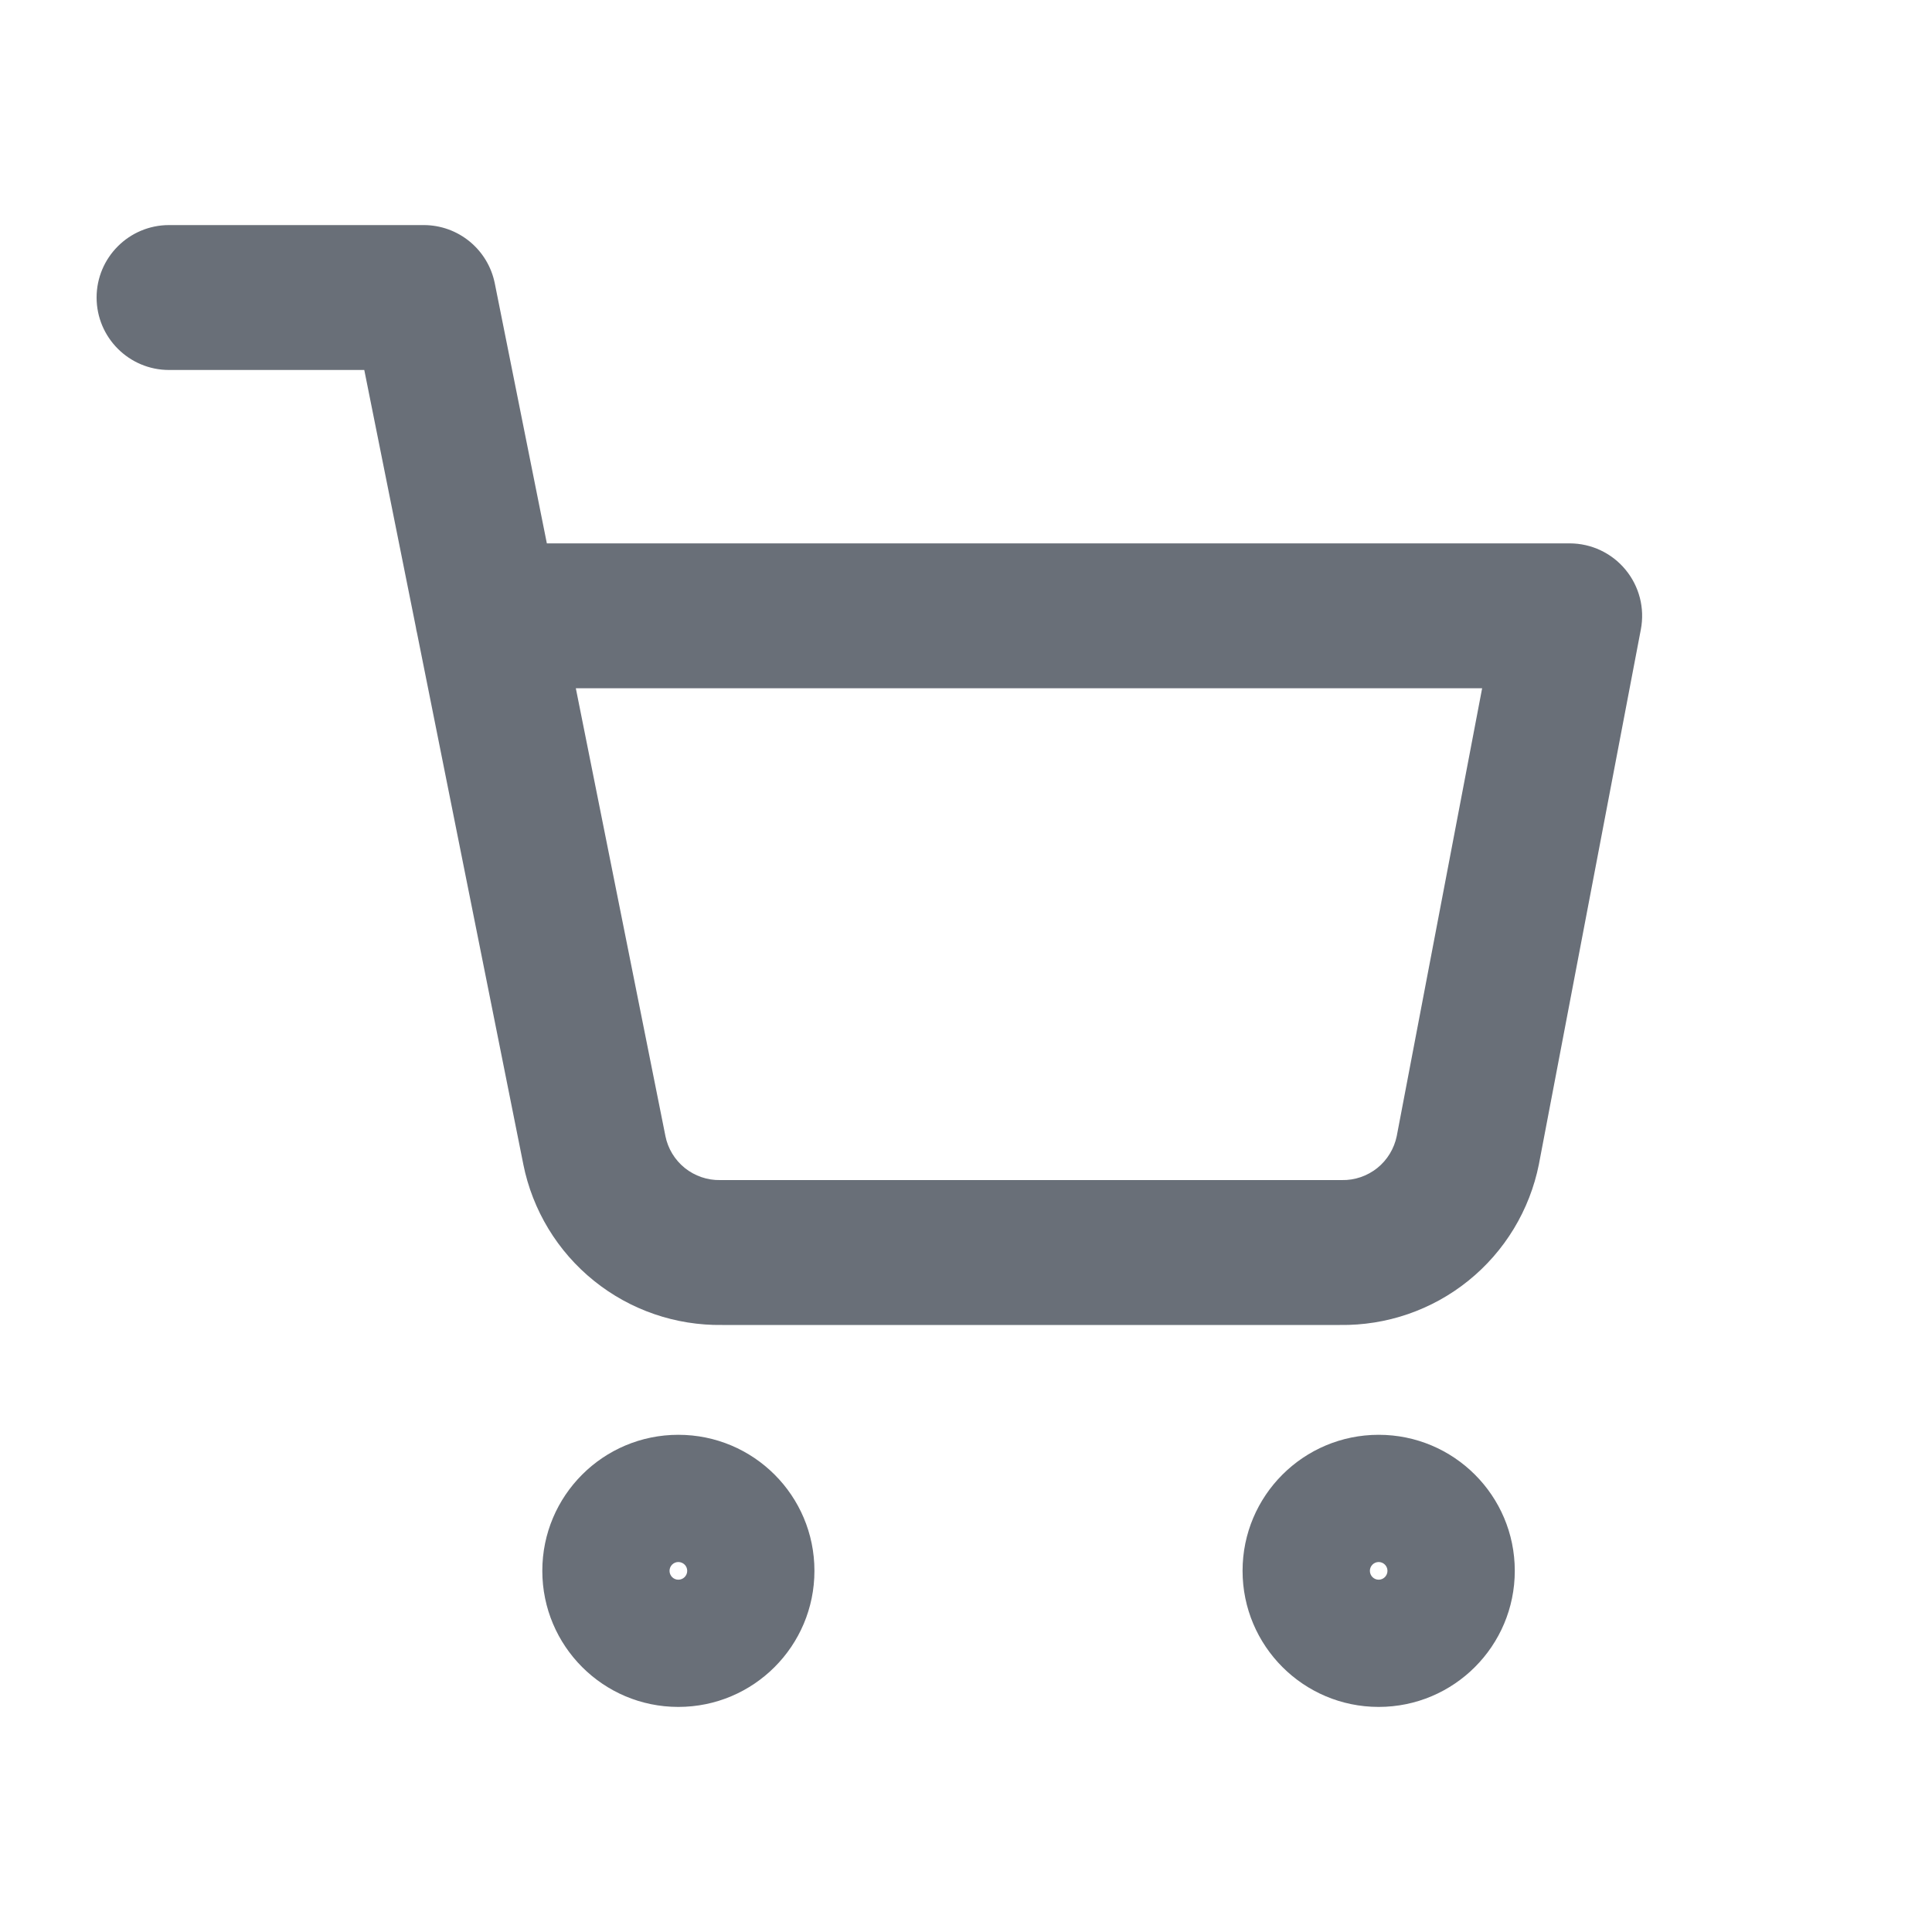
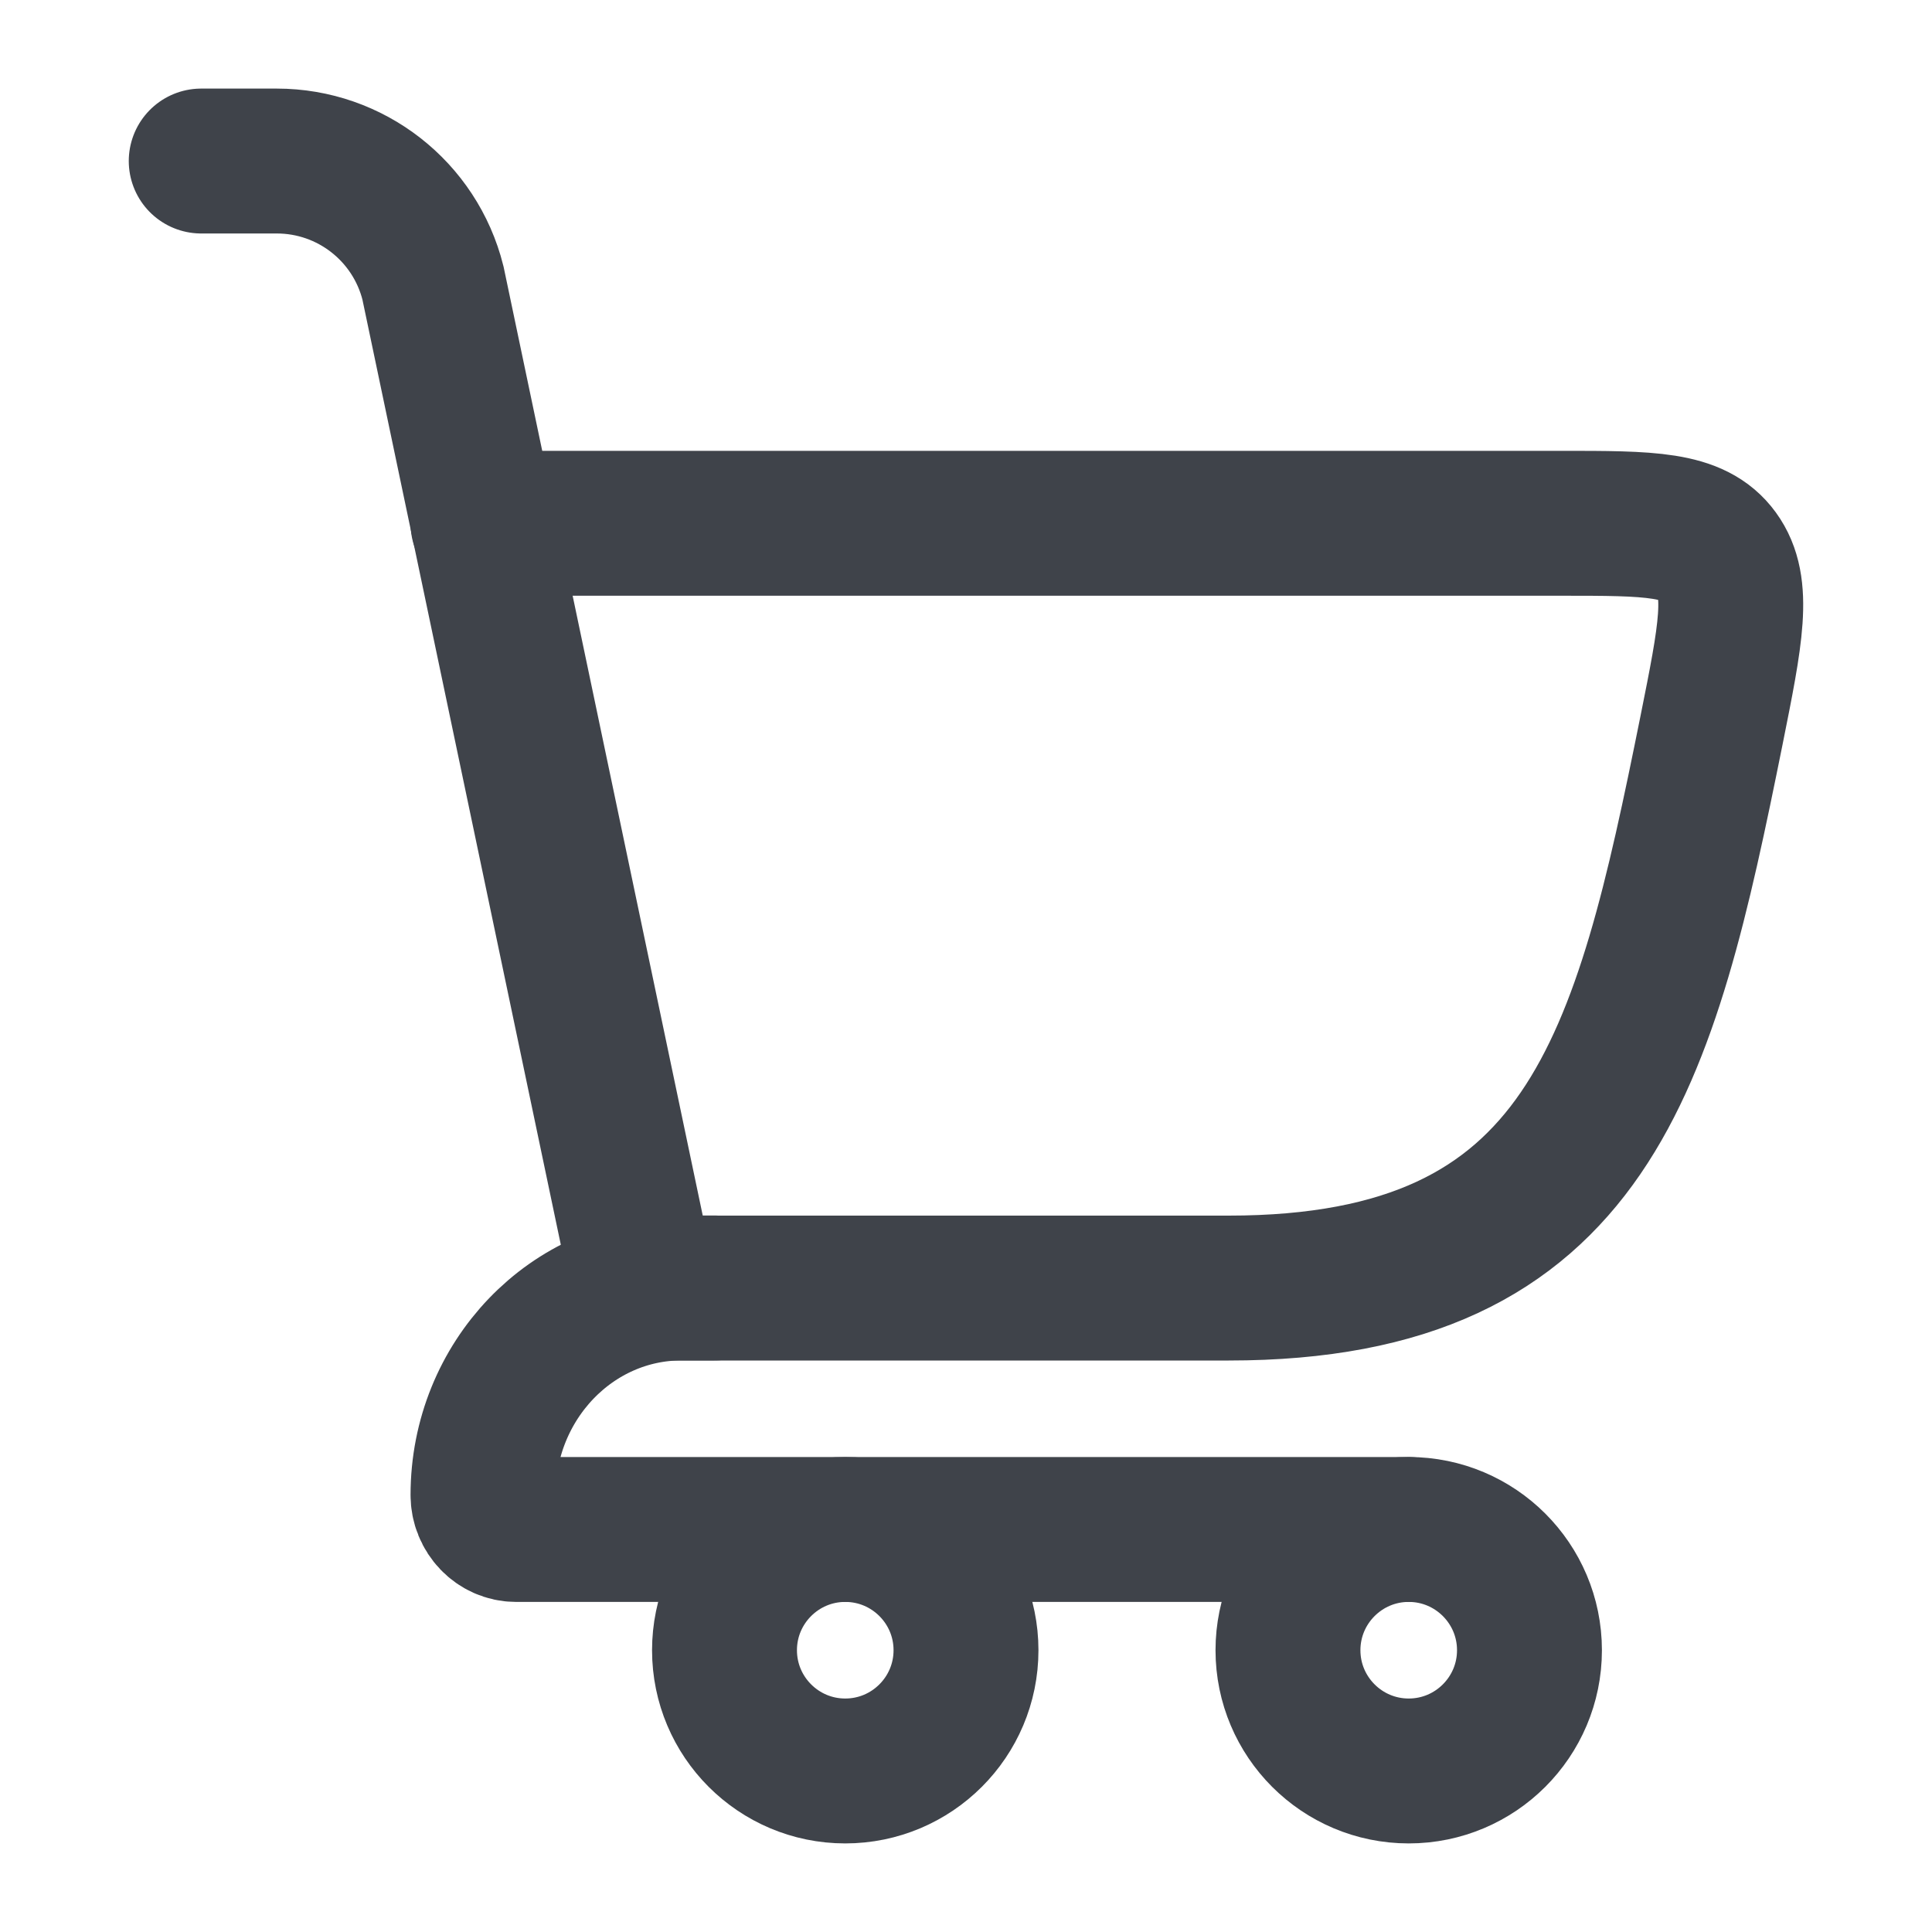
<svg xmlns="http://www.w3.org/2000/svg" width="20" height="20" viewBox="0 0 20 20" fill="none">
-   <g opacity="0.9">
-     <path fill-rule="evenodd" clip-rule="evenodd" d="M1.75 2.33C1.336 2.33 1 2.666 1 3.08C1 3.494 1.336 3.83 1.75 3.83H3.771L4.305 6.493C4.308 6.514 4.312 6.534 4.317 6.553L5.417 12.051L5.417 12.052C5.512 12.527 5.771 12.955 6.149 13.259C6.525 13.562 6.995 13.723 7.477 13.716H13.87C14.353 13.723 14.823 13.562 15.199 13.259C15.577 12.955 15.836 12.527 15.931 12.051L15.931 12.051L15.932 12.045L16.986 6.516C17.028 6.296 16.97 6.07 16.827 5.897C16.685 5.725 16.473 5.625 16.249 5.625H5.661L5.122 2.933C5.051 2.582 4.744 2.33 4.386 2.33H1.75ZM6.888 11.758L5.961 7.125H15.343L14.459 11.761C14.432 11.891 14.361 12.008 14.258 12.091C14.154 12.174 14.024 12.219 13.891 12.216L13.877 12.216H7.471L7.456 12.216C7.323 12.219 7.193 12.174 7.089 12.091C6.985 12.007 6.914 11.89 6.888 11.759L6.888 11.758ZM7.022 16.353C7.073 16.353 7.114 16.312 7.114 16.261C7.114 16.211 7.073 16.17 7.022 16.17C6.972 16.17 6.931 16.211 6.931 16.261C6.931 16.312 6.972 16.353 7.022 16.353ZM5.614 16.261C5.614 15.483 6.244 14.853 7.022 14.853C7.801 14.853 8.431 15.483 8.431 16.261C8.431 17.039 7.801 17.67 7.022 17.67C6.244 17.67 5.614 17.039 5.614 16.261ZM14.272 16.353C14.322 16.353 14.363 16.312 14.363 16.261C14.363 16.211 14.322 16.17 14.272 16.17C14.222 16.17 14.181 16.211 14.181 16.261C14.181 16.312 14.222 16.353 14.272 16.353ZM12.863 16.261C12.863 15.483 13.494 14.853 14.272 14.853C15.05 14.853 15.681 15.483 15.681 16.261C15.681 17.039 15.05 17.67 14.272 17.67C13.494 17.67 12.863 17.039 12.863 16.261Z" fill="#595F69" />
-   </g>
+   <path d="M6.667 13.334H12.719C16.459 13.334 17.028 10.984 17.718 7.558C17.916 6.57 18.016 6.075 17.777 5.746C17.538 5.417 17.079 5.417 16.162 5.417H5" stroke="#3F434A" stroke-width="1.5" stroke-linecap="round" />
+   <path d="M6.666 13.334L4.482 2.929C4.296 2.187 3.63 1.667 2.865 1.667H2.083" stroke="#3F434A" stroke-width="1.5" stroke-linecap="round" />
+   <path d="M7.4 13.333H7.057C5.921 13.333 5 14.292 5 15.476C5 15.673 5.154 15.833 5.343 15.833H14.583" stroke="#3F434A" stroke-width="1.5" stroke-linecap="round" stroke-linejoin="round" />
+   <path d="M8.75 18.333C9.44 18.333 10 17.773 10 17.083C10 16.393 9.44 15.833 8.75 15.833C8.06 15.833 7.5 16.393 7.5 17.083C7.5 17.773 8.06 18.333 8.75 18.333Z" stroke="#3F434A" stroke-width="1.5" />
+   <path d="M14.583 18.333C15.273 18.333 15.833 17.773 15.833 17.083C15.833 16.393 15.273 15.833 14.583 15.833C13.893 15.833 13.333 16.393 13.333 17.083C13.333 17.773 13.893 18.333 14.583 18.333Z" stroke="#3F434A" stroke-width="1.5" />
</svg>
